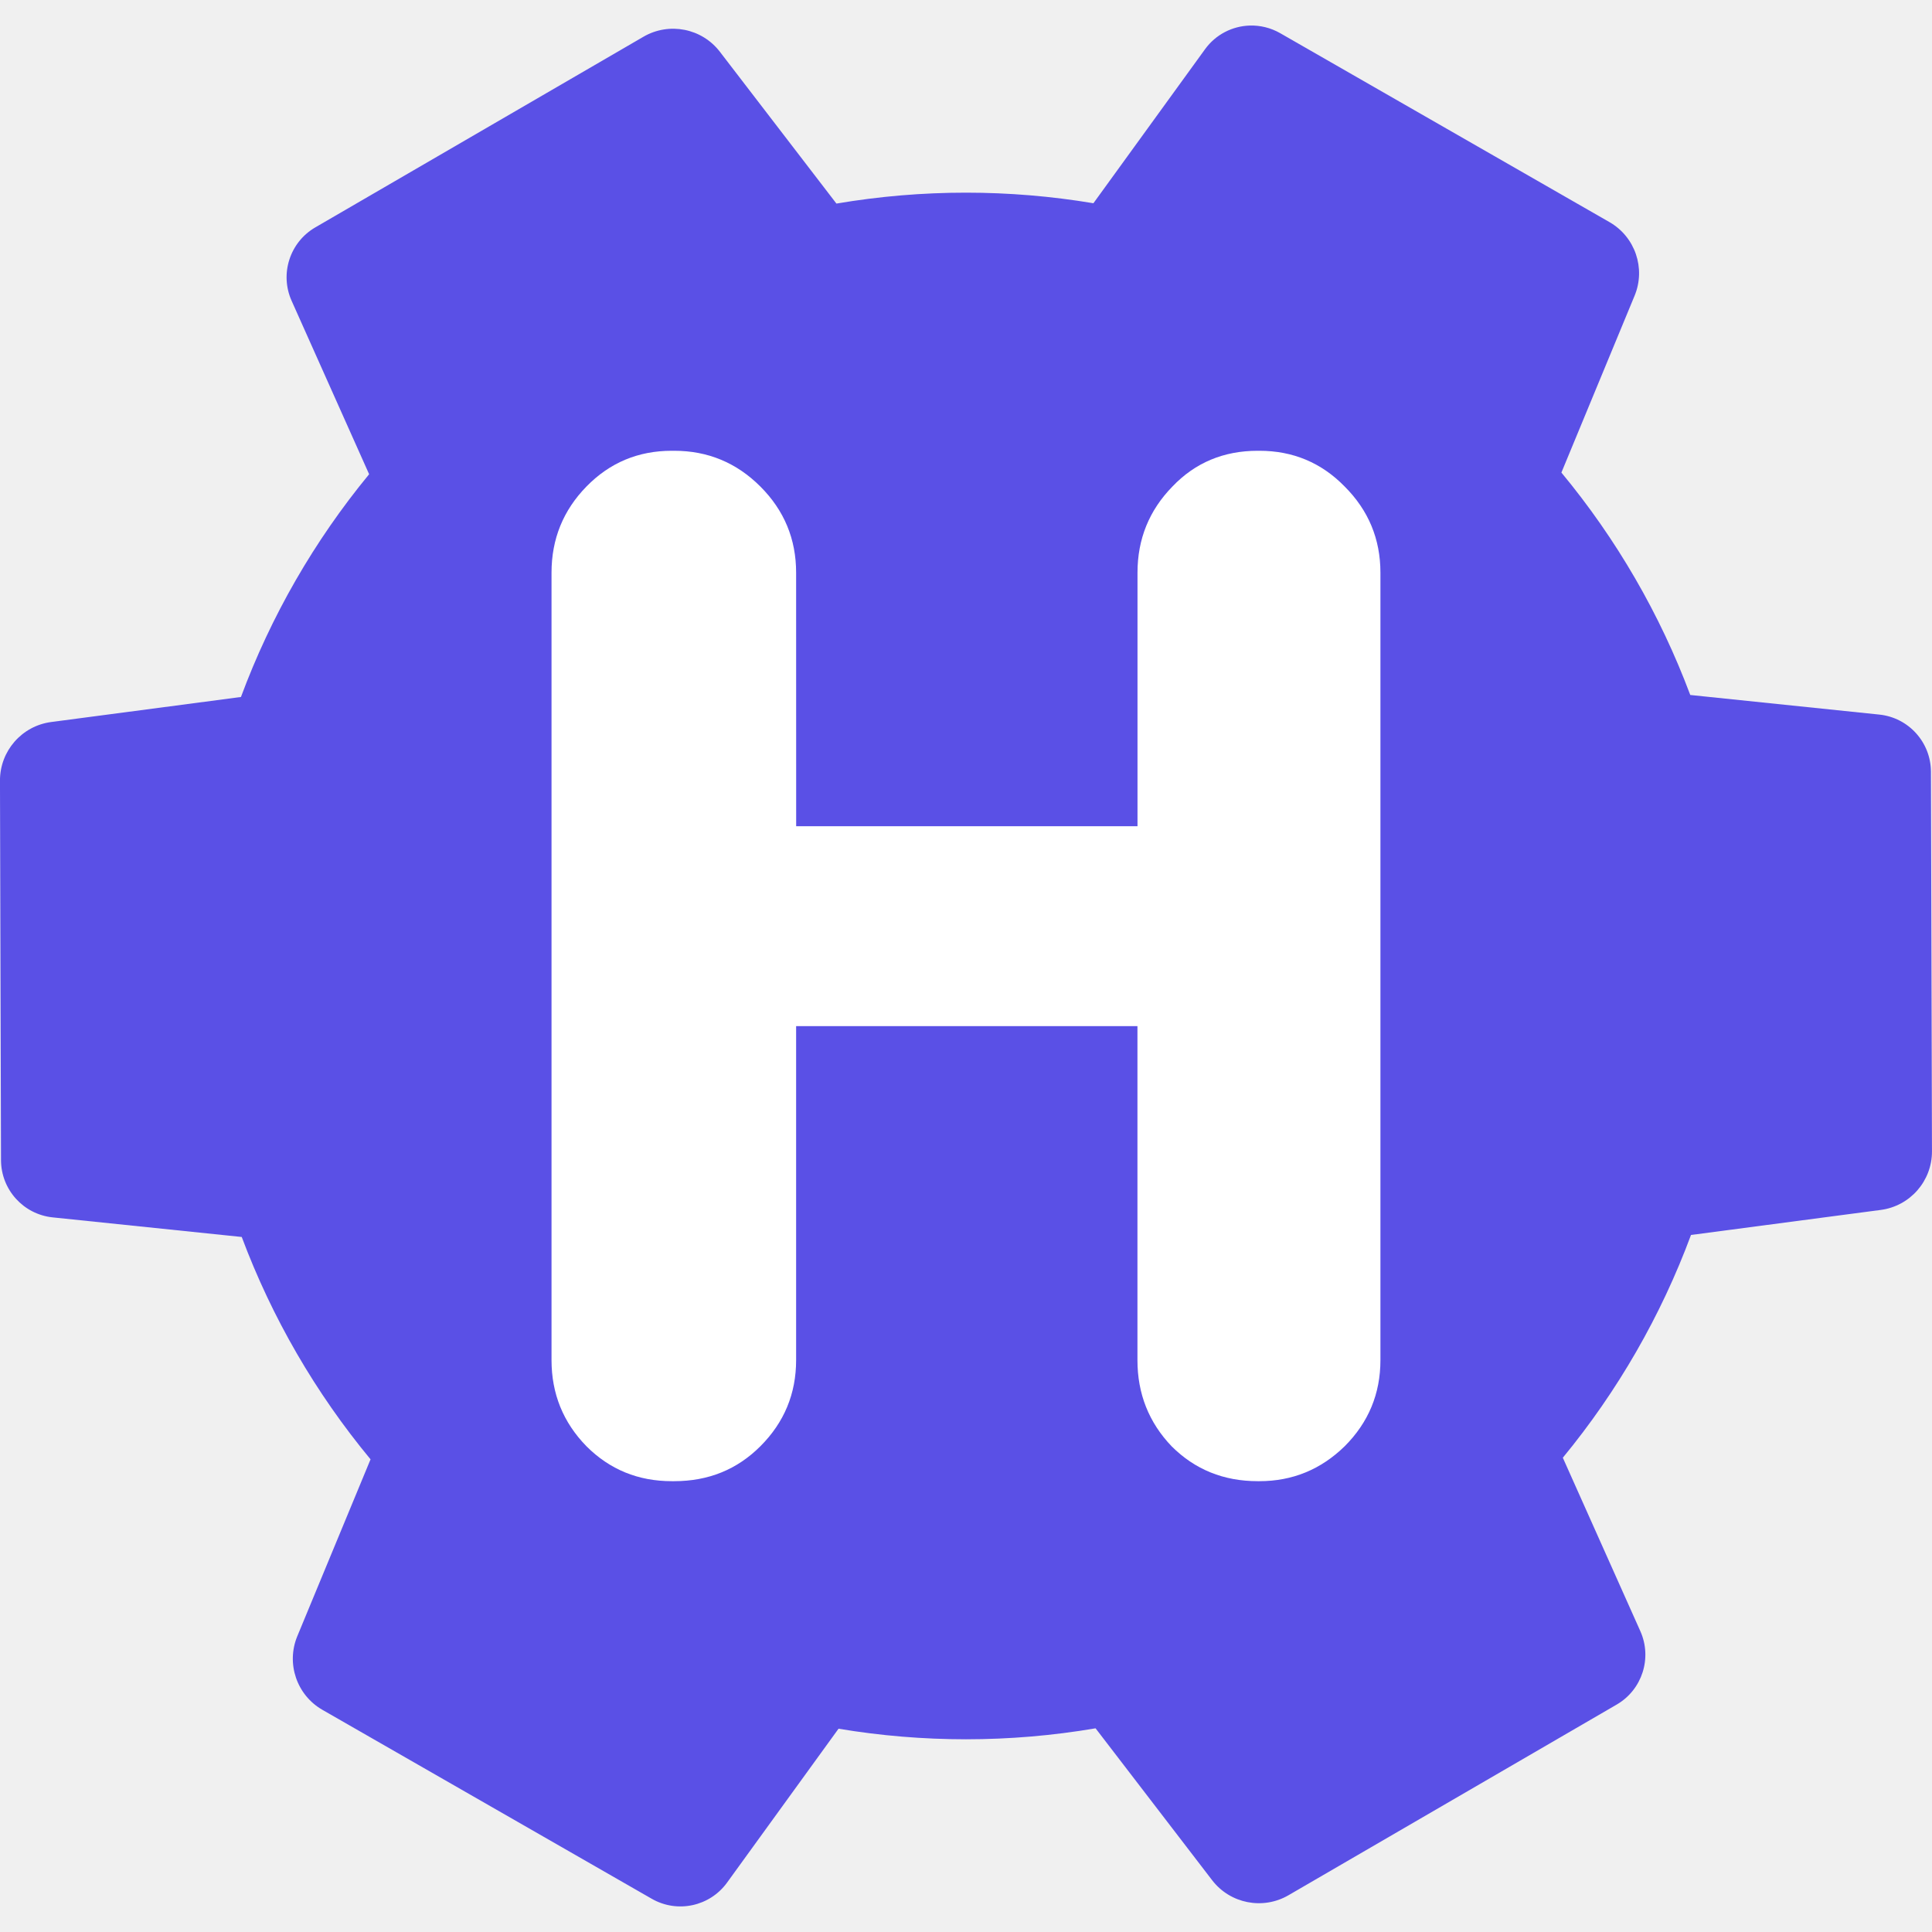
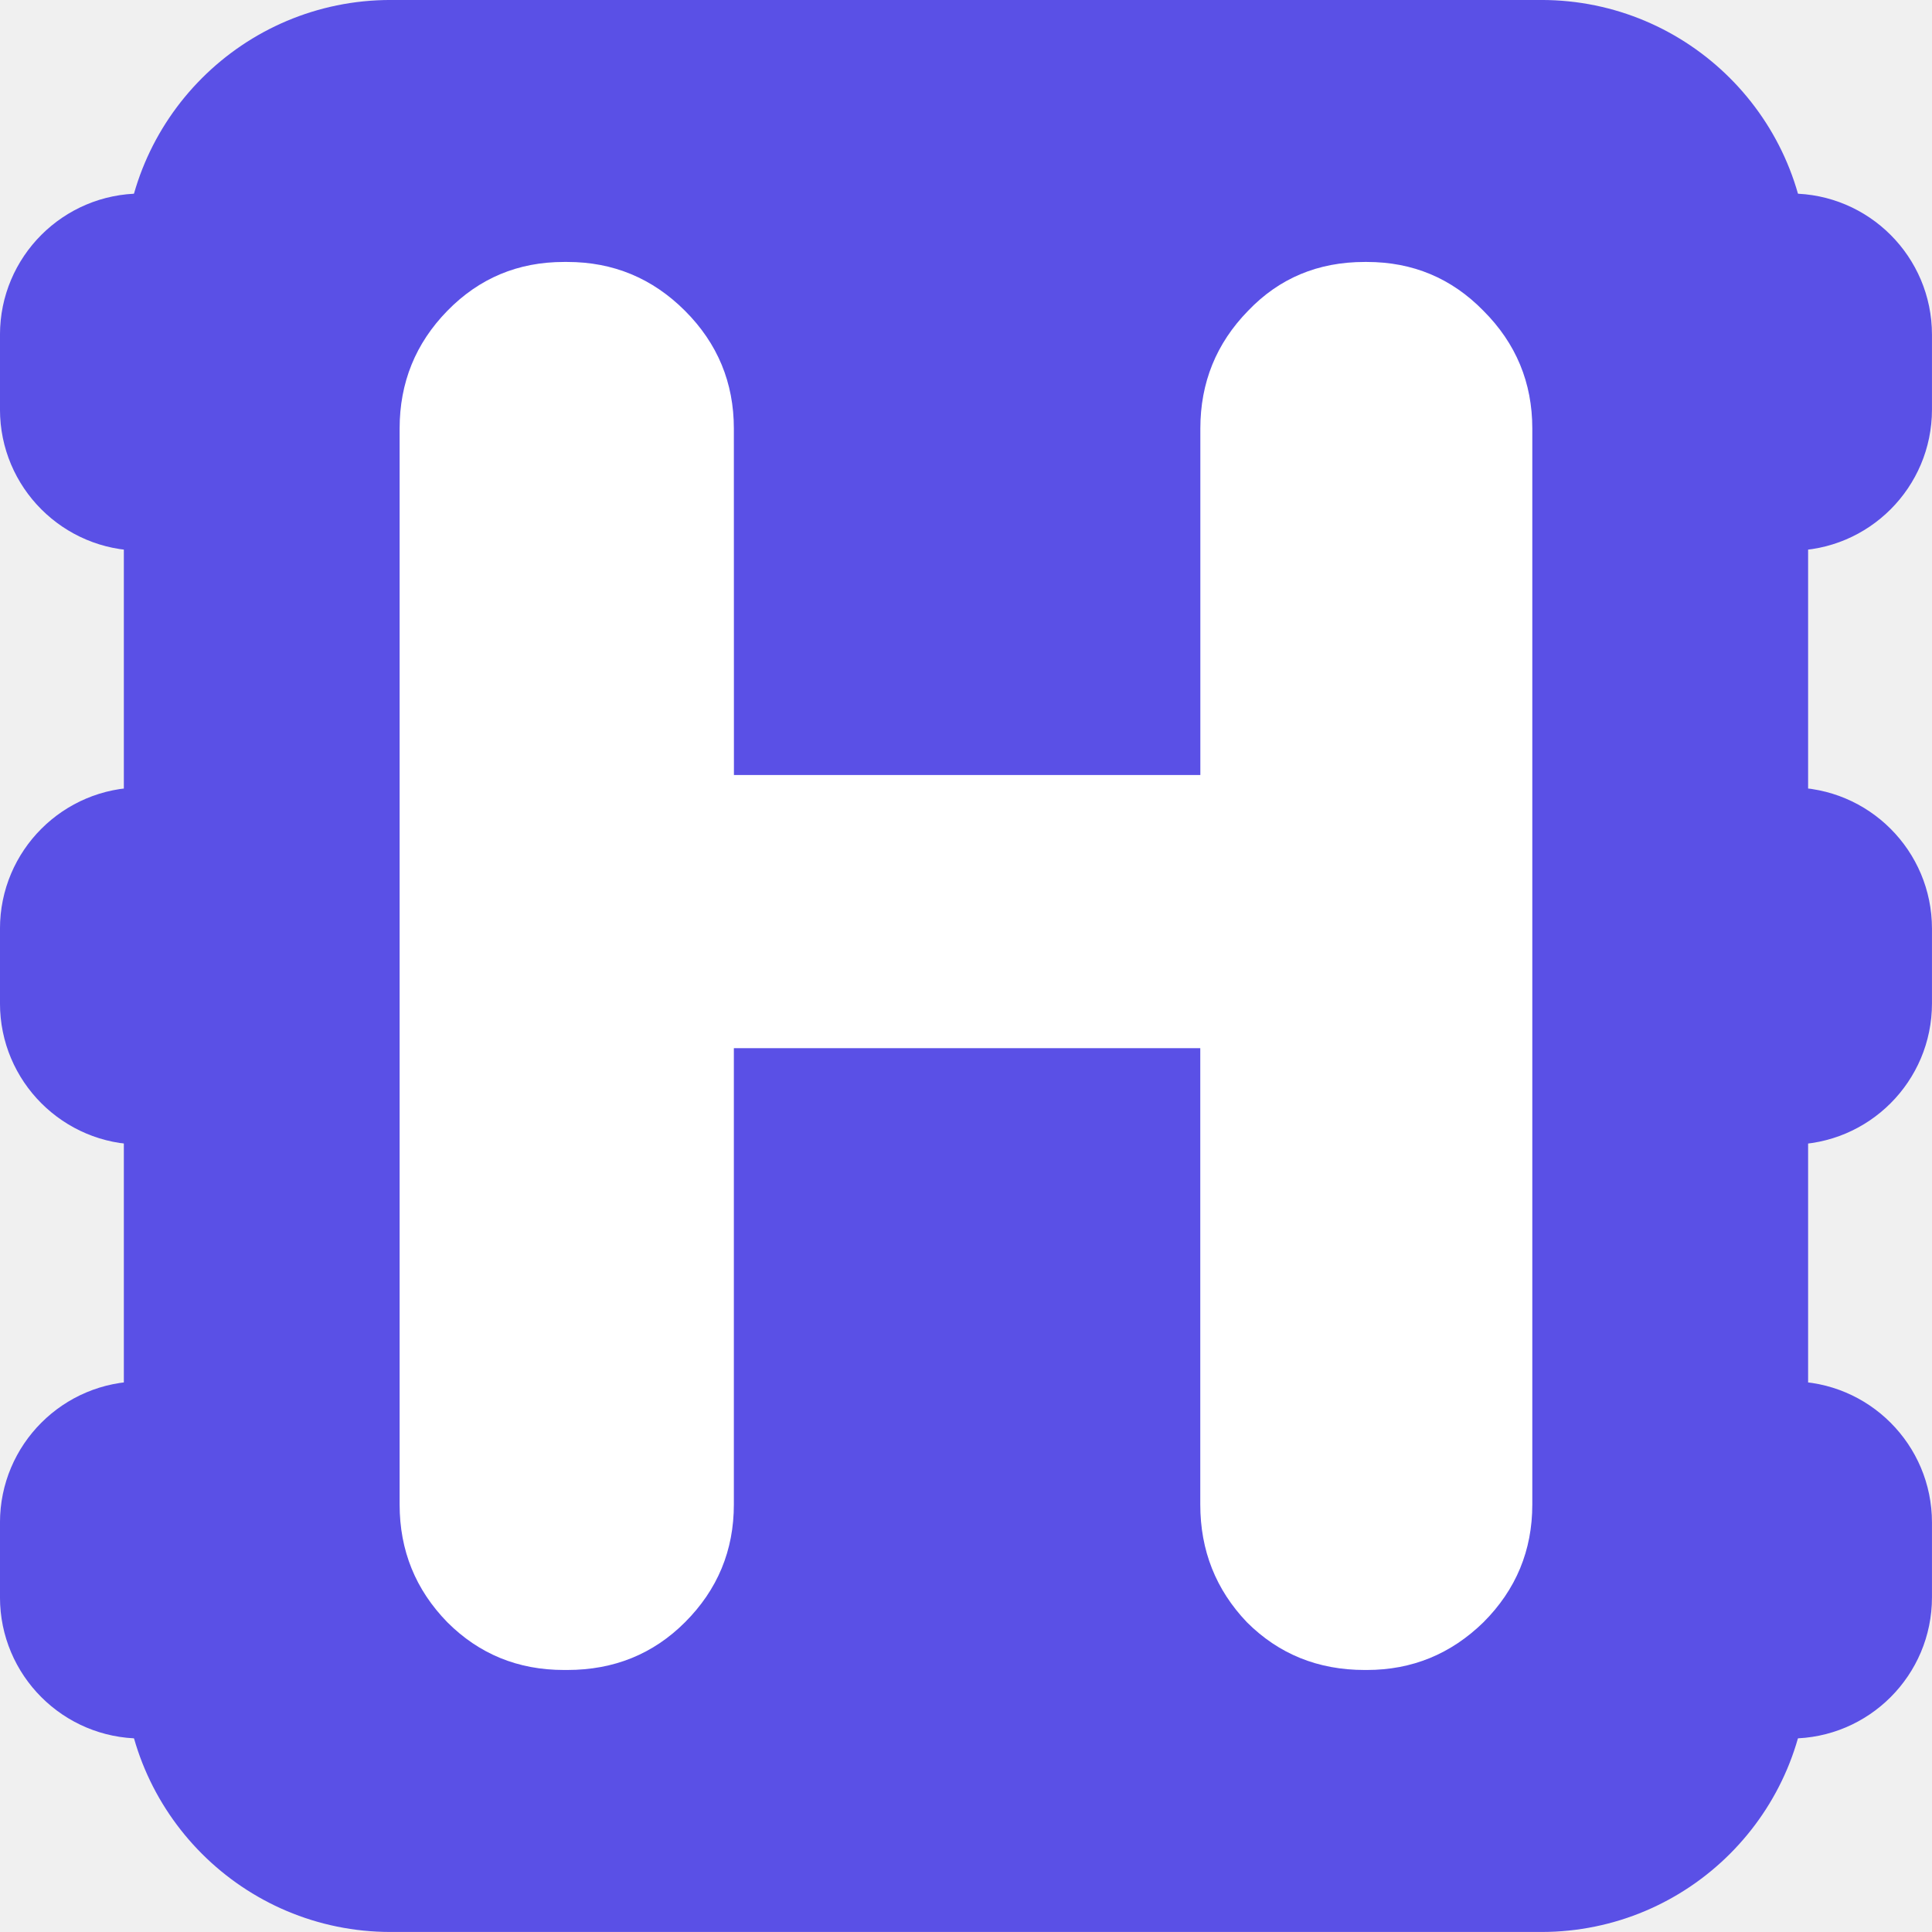
<svg xmlns="http://www.w3.org/2000/svg" width="128mm" height="128mm" viewBox="0 0 128 128" version="1.1" id="svg8">
  <defs id="defs2">
    </defs>
  <g id="layer1" transform="translate(-88.38841,-48.89268)">
    <g id="g961" transform="matrix(3.244927,0,0,3.244927,-198.4255,-108.069)">
-       <path id="path954" style="opacity:1;fill:#5a50e6;fill-opacity:1;stroke:none;stroke-width:0.235" d="m 113.905,48.893 c -0.353,0.011 -0.695,0.181 -0.915,0.486 l -2.277,3.142 a 15.789,15.789 0 0 0 -2.601,-0.216 15.789,15.789 0 0 0 -2.646,0.223 l -2.379,-3.099 c -0.368,-0.48 -1.036,-0.612 -1.56,-0.308 l -6.701,3.893 c -0.52,0.302 -0.729,0.949 -0.484,1.498 l 1.583,3.542 a 15.789,15.789 0 0 0 -2.617,4.548 l -3.874,0.511 c -0.6,0.079 -1.048,0.592 -1.046,1.197 l 0.021,7.749 c 0.002,0.602 0.457,1.106 1.055,1.168 l 3.86,0.4 a 15.789,15.789 0 0 0 2.63,4.54 l -1.495,3.61 c -0.232,0.559 -0.012,1.204 0.513,1.505 l 6.723,3.857 c 0.522,0.3 1.185,0.157 1.538,-0.33 l 2.276,-3.142 a 15.789,15.789 0 0 0 2.602,0.216 15.789,15.789 0 0 0 2.646,-0.224 l 2.379,3.1 c 0.368,0.48 1.036,0.612 1.56,0.308 l 6.701,-3.893 c 0.52,-0.302 0.728,-0.949 0.483,-1.498 l -1.583,-3.542 a 15.789,15.789 0 0 0 2.617,-4.548 l 3.874,-0.511 c 0.6,-0.079 1.048,-0.592 1.046,-1.197 l -0.021,-7.75 c -0.002,-0.602 -0.457,-1.105 -1.055,-1.167 l -3.859,-0.4 a 15.789,15.789 0 0 0 -2.631,-4.541 l 1.494,-3.61 c 0.232,-0.559 0.012,-1.203 -0.513,-1.504 l -6.722,-3.857 c -0.196,-0.112 -0.411,-0.162 -0.623,-0.156 z" />
-       <g aria-label="H" id="text952" style="font-size:33.98px;line-height:1.25;font-family:Redkost;-inkscape-font-specification:Redkost;fill:#ffffff;stroke-width:0.85">
+       <rect style="fill:#5a50e6;fill-opacity:1;stroke:none;stroke-width:0.915;stroke-linecap:round;stroke-linejoin:round;stroke-opacity:0.4" id="rect838" width="34.388" height="39.446" x="90.917" y="48.371" ry="5.447" />
+       <rect style="fill:#5a50e6;fill-opacity:1;stroke:none;stroke-width:0.421;stroke-linecap:round;stroke-linejoin:round;stroke-opacity:0.4" id="rect840" width="7.292" height="39.446" x="-59.615" y="88.388" ry="2.883" transform="rotate(-90)" />
+       <rect style="fill:#5a50e6;fill-opacity:1;stroke:none;stroke-width:0.421;stroke-linecap:round;stroke-linejoin:round;stroke-opacity:0.4" id="rect842" width="7.292" height="39.446" x="-71.741" y="88.388" ry="2.883" transform="rotate(-90)" />
+       <rect style="fill:#5a50e6;fill-opacity:1;stroke:none;stroke-width:0.421;stroke-linecap:round;stroke-linejoin:round;stroke-opacity:0.4" id="rect844" width="7.292" height="39.446" x="-83.867" y="88.388" ry="2.883" transform="rotate(-90)" />
+       <g aria-label="H" id="text952" style="font-size:33.98px;line-height:1.25;font-family:Redkost;-inkscape-font-specification:Redkost;fill:#ffffff;stroke-width:0.85" transform="matrix(1.366482,0,0,1.366482,-39.62097,-24.95544)">
        <path d="m 104.644,65.241 h 6.969 v -5.177 q 0,-1.029 0.713,-1.759 0.697,-0.73 1.742,-0.73 h 0.033 q 1.029,0 1.742,0.73 0.73,0.73 0.73,1.759 v 16.077 q 0,1.029 -0.73,1.759 -0.73,0.713 -1.742,0.713 h -0.033 q -1.045,0 -1.759,-0.713 -0.697,-0.73 -0.697,-1.759 v -6.819 h -6.969 v 6.819 q 0,1.029 -0.73,1.759 -0.713,0.713 -1.759,0.713 h -0.05 q -1.029,0 -1.742,-0.713 -0.713,-0.73 -0.713,-1.759 V 60.064 q 0,-1.029 0.713,-1.759 0.713,-0.73 1.742,-0.73 h 0.05 q 1.029,0 1.759,0.73 0.73,0.73 0.73,1.759 z" style="font-style:normal;font-variant:normal;font-weight:normal;font-stretch:normal;font-family:Dyuthi;-inkscape-font-specification:Dyuthi;text-align:center;text-anchor:middle;fill:#ffffff;stroke-width:0.85" id="path1017" />
      </g>
    </g>
  </g>
</svg>
